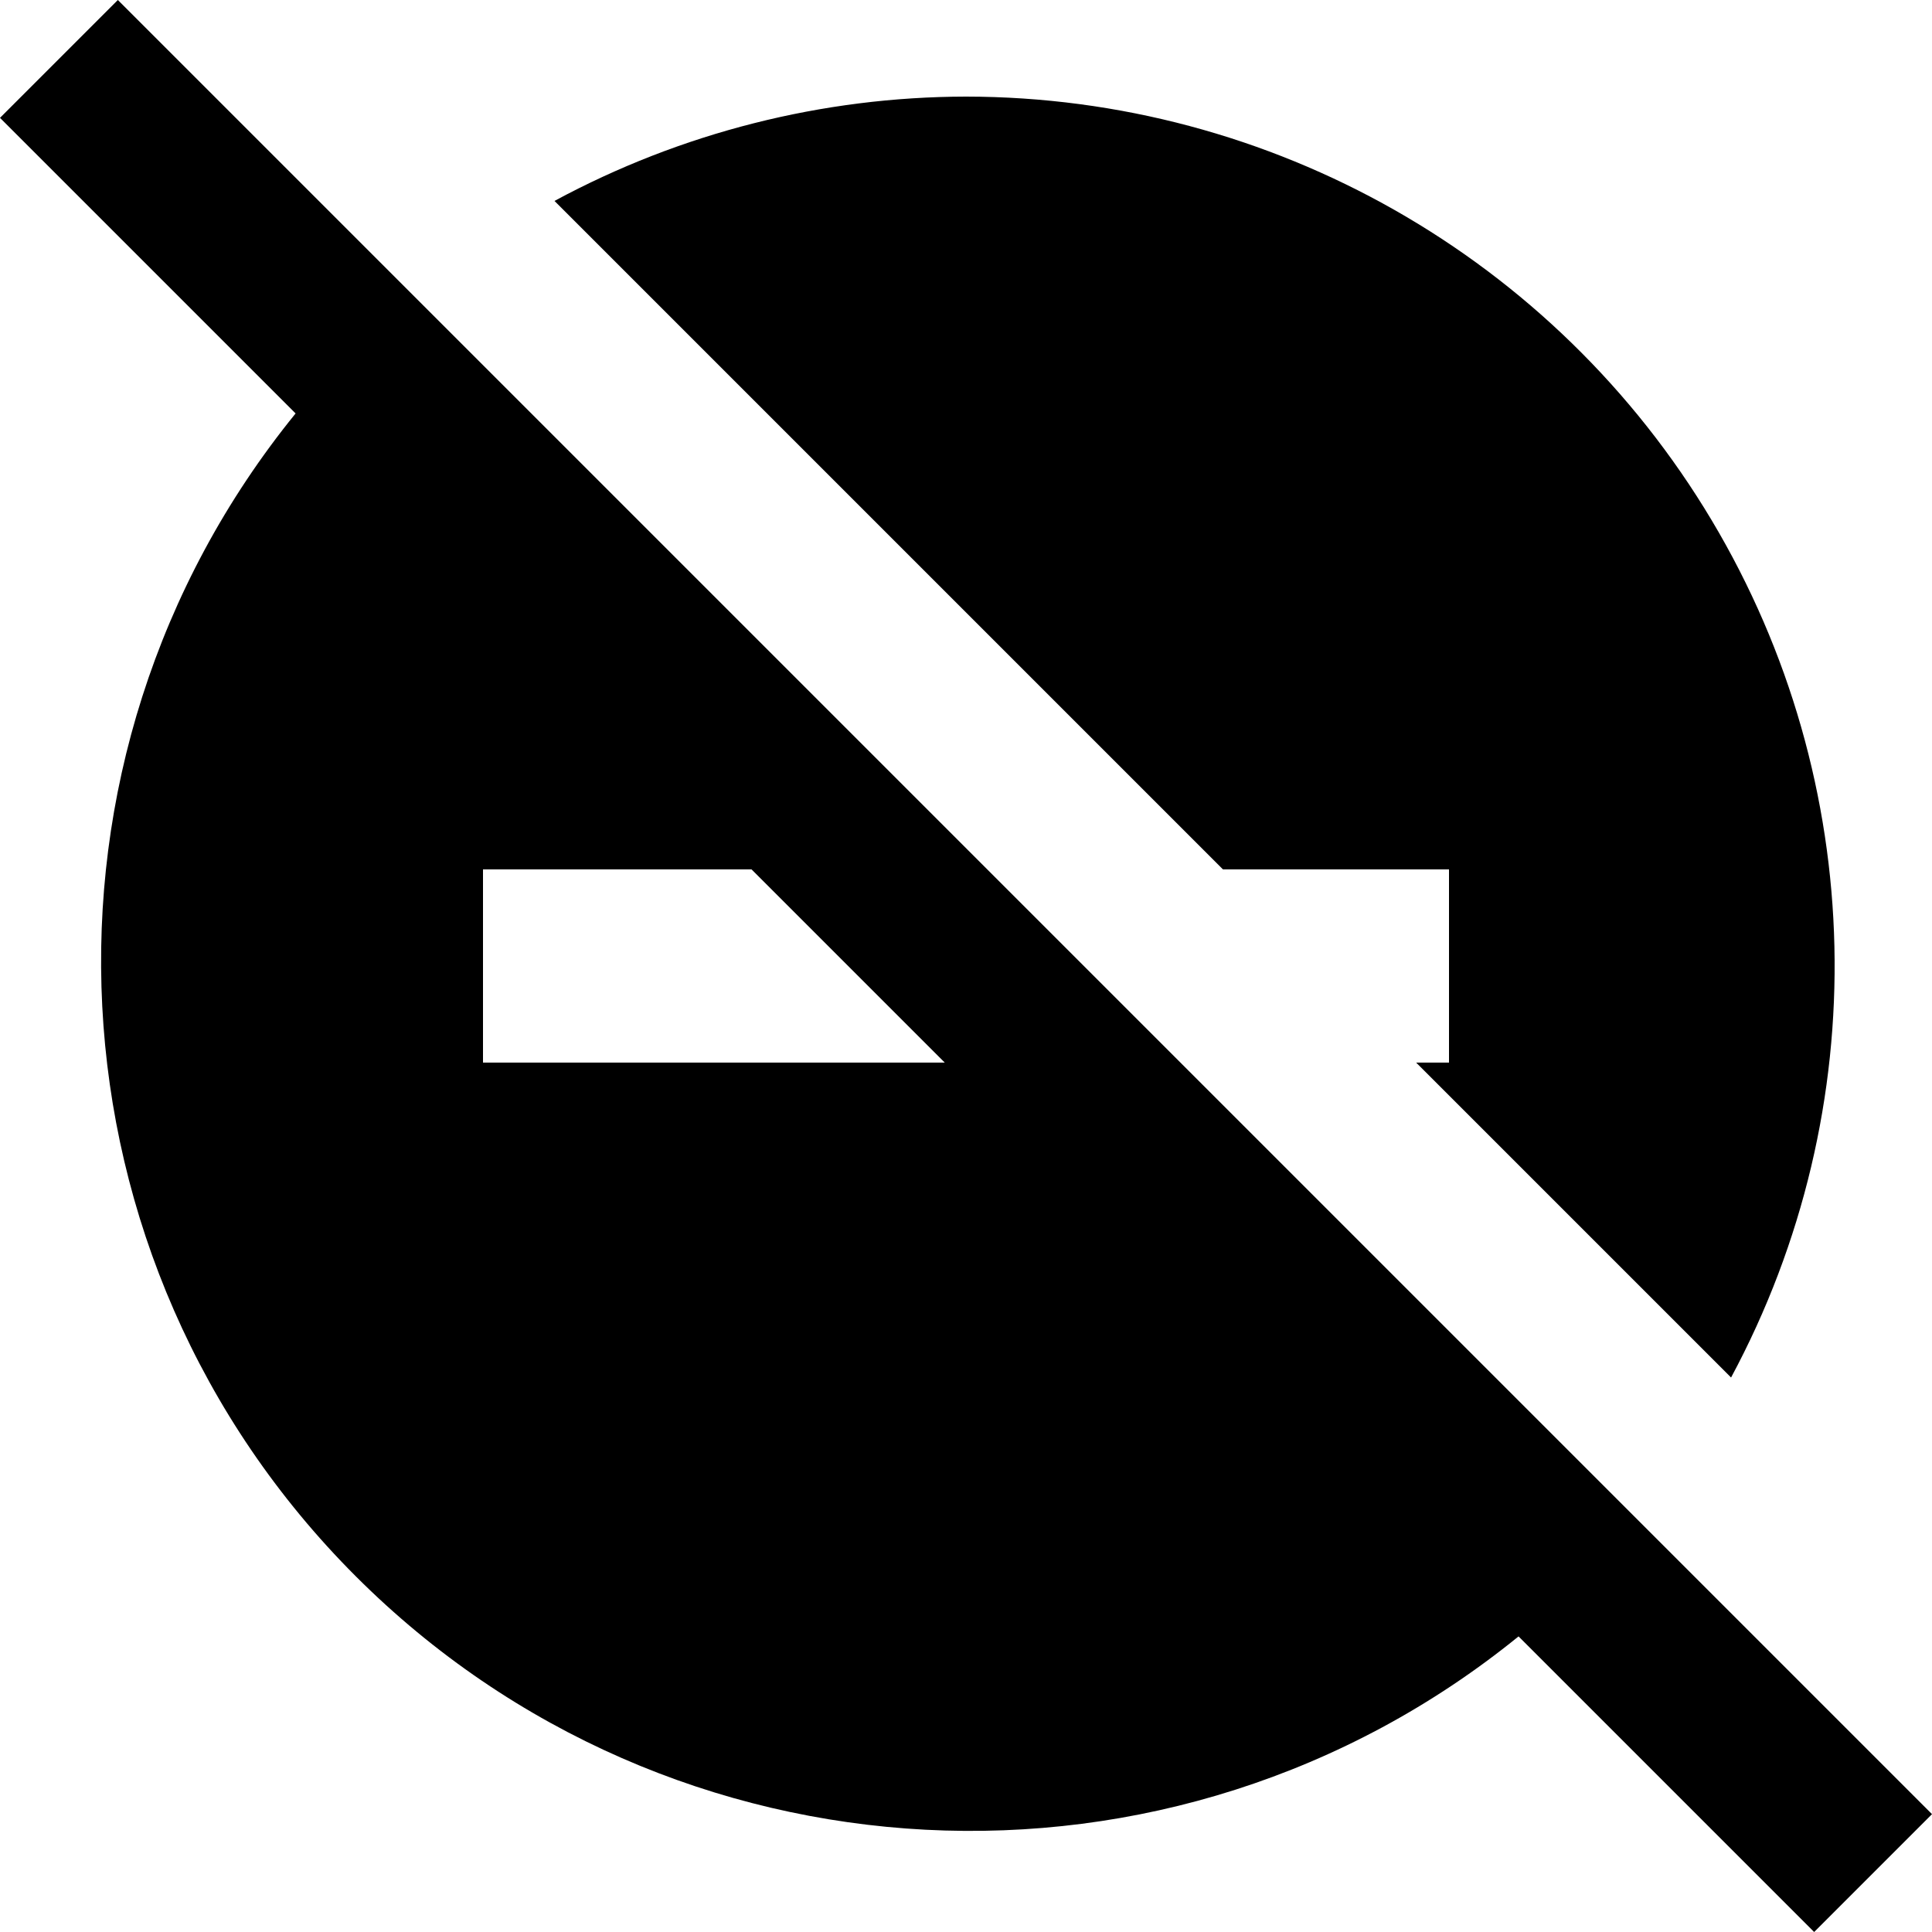
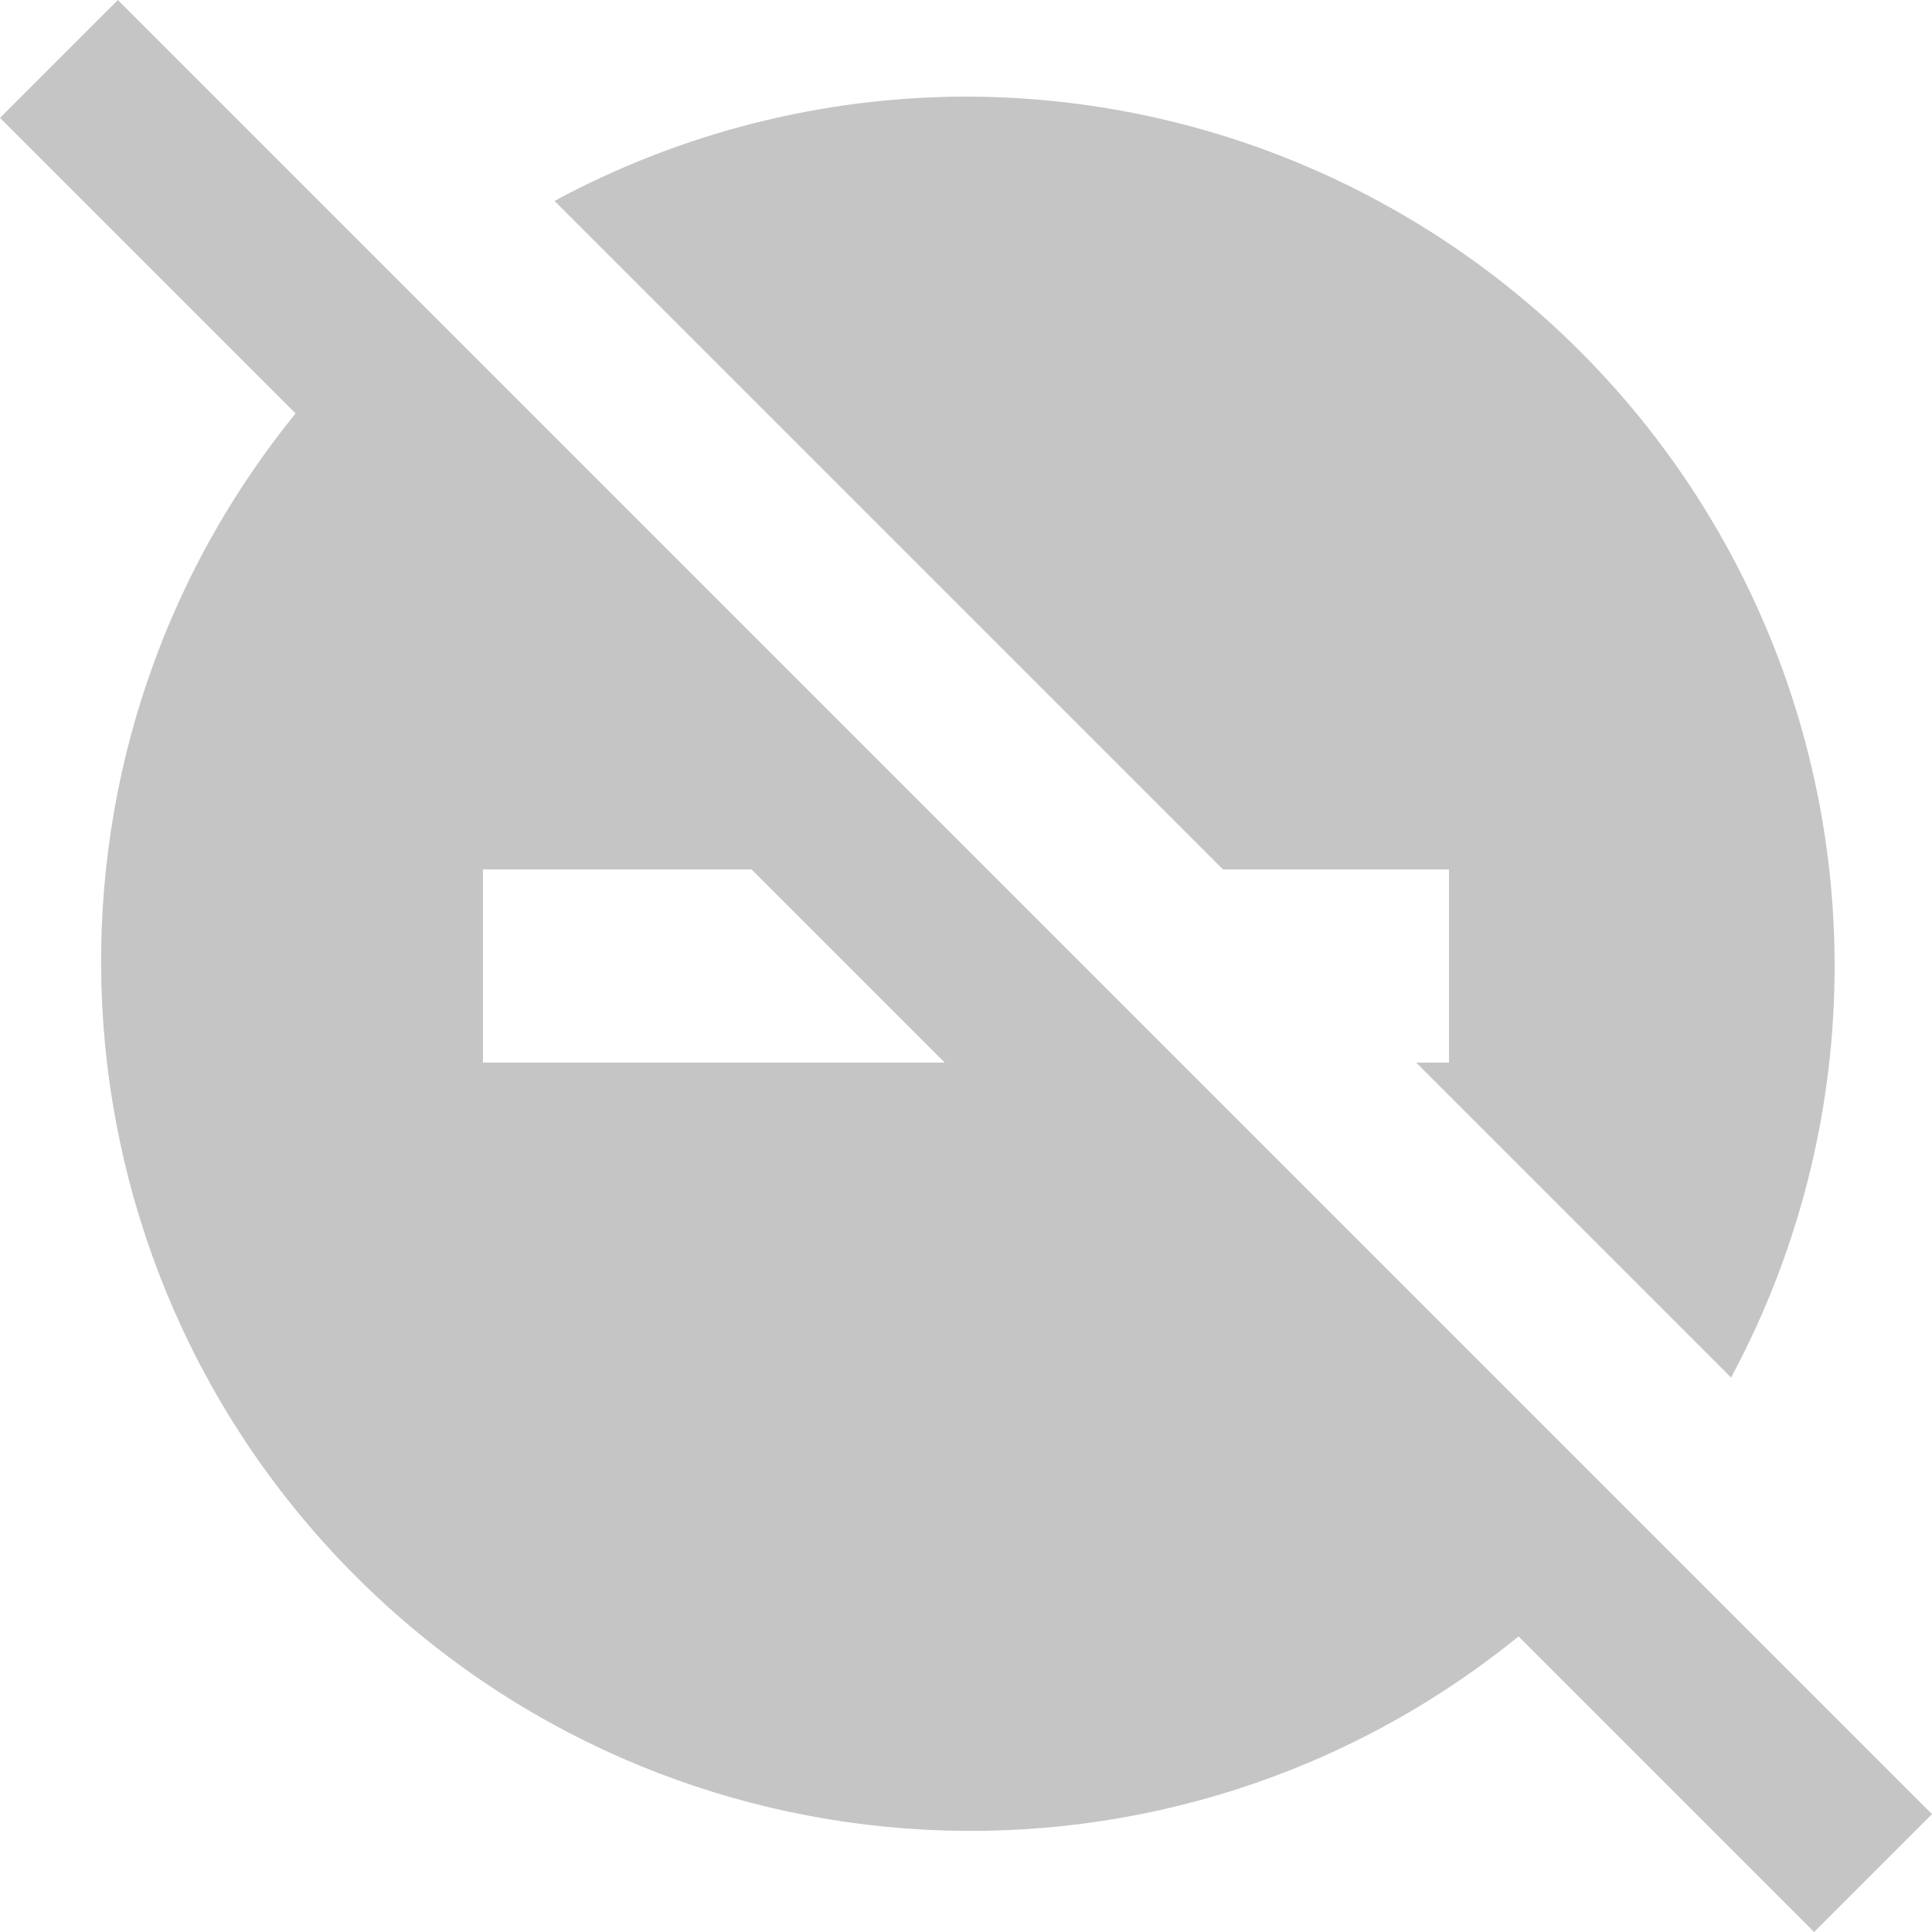
<svg xmlns="http://www.w3.org/2000/svg" width="20" height="20" viewBox="0 0 20 20">
-   <path d="M1.22 0L0 1.22l3.06 3.06a9 9 0 0012.66 12.66L18.78 20 20 18.78zM5 11V9h2.78l2 2zm5-10a9 9 0 00-4.26 1.08L12.66 9H15v2h-.34l3.26 3.26A9 9 0 0010 1z" />
+   <path d="M1.22 0L0 1.22l3.06 3.06a9 9 0 0012.66 12.66L18.78 20 20 18.78zM5 11V9h2.78l2 2zm5-10a9 9 0 00-4.26 1.08L12.66 9H15v2h-.34l3.26 3.26A9 9 0 0010 1z" fill="#c5c5c5" />
</svg>
